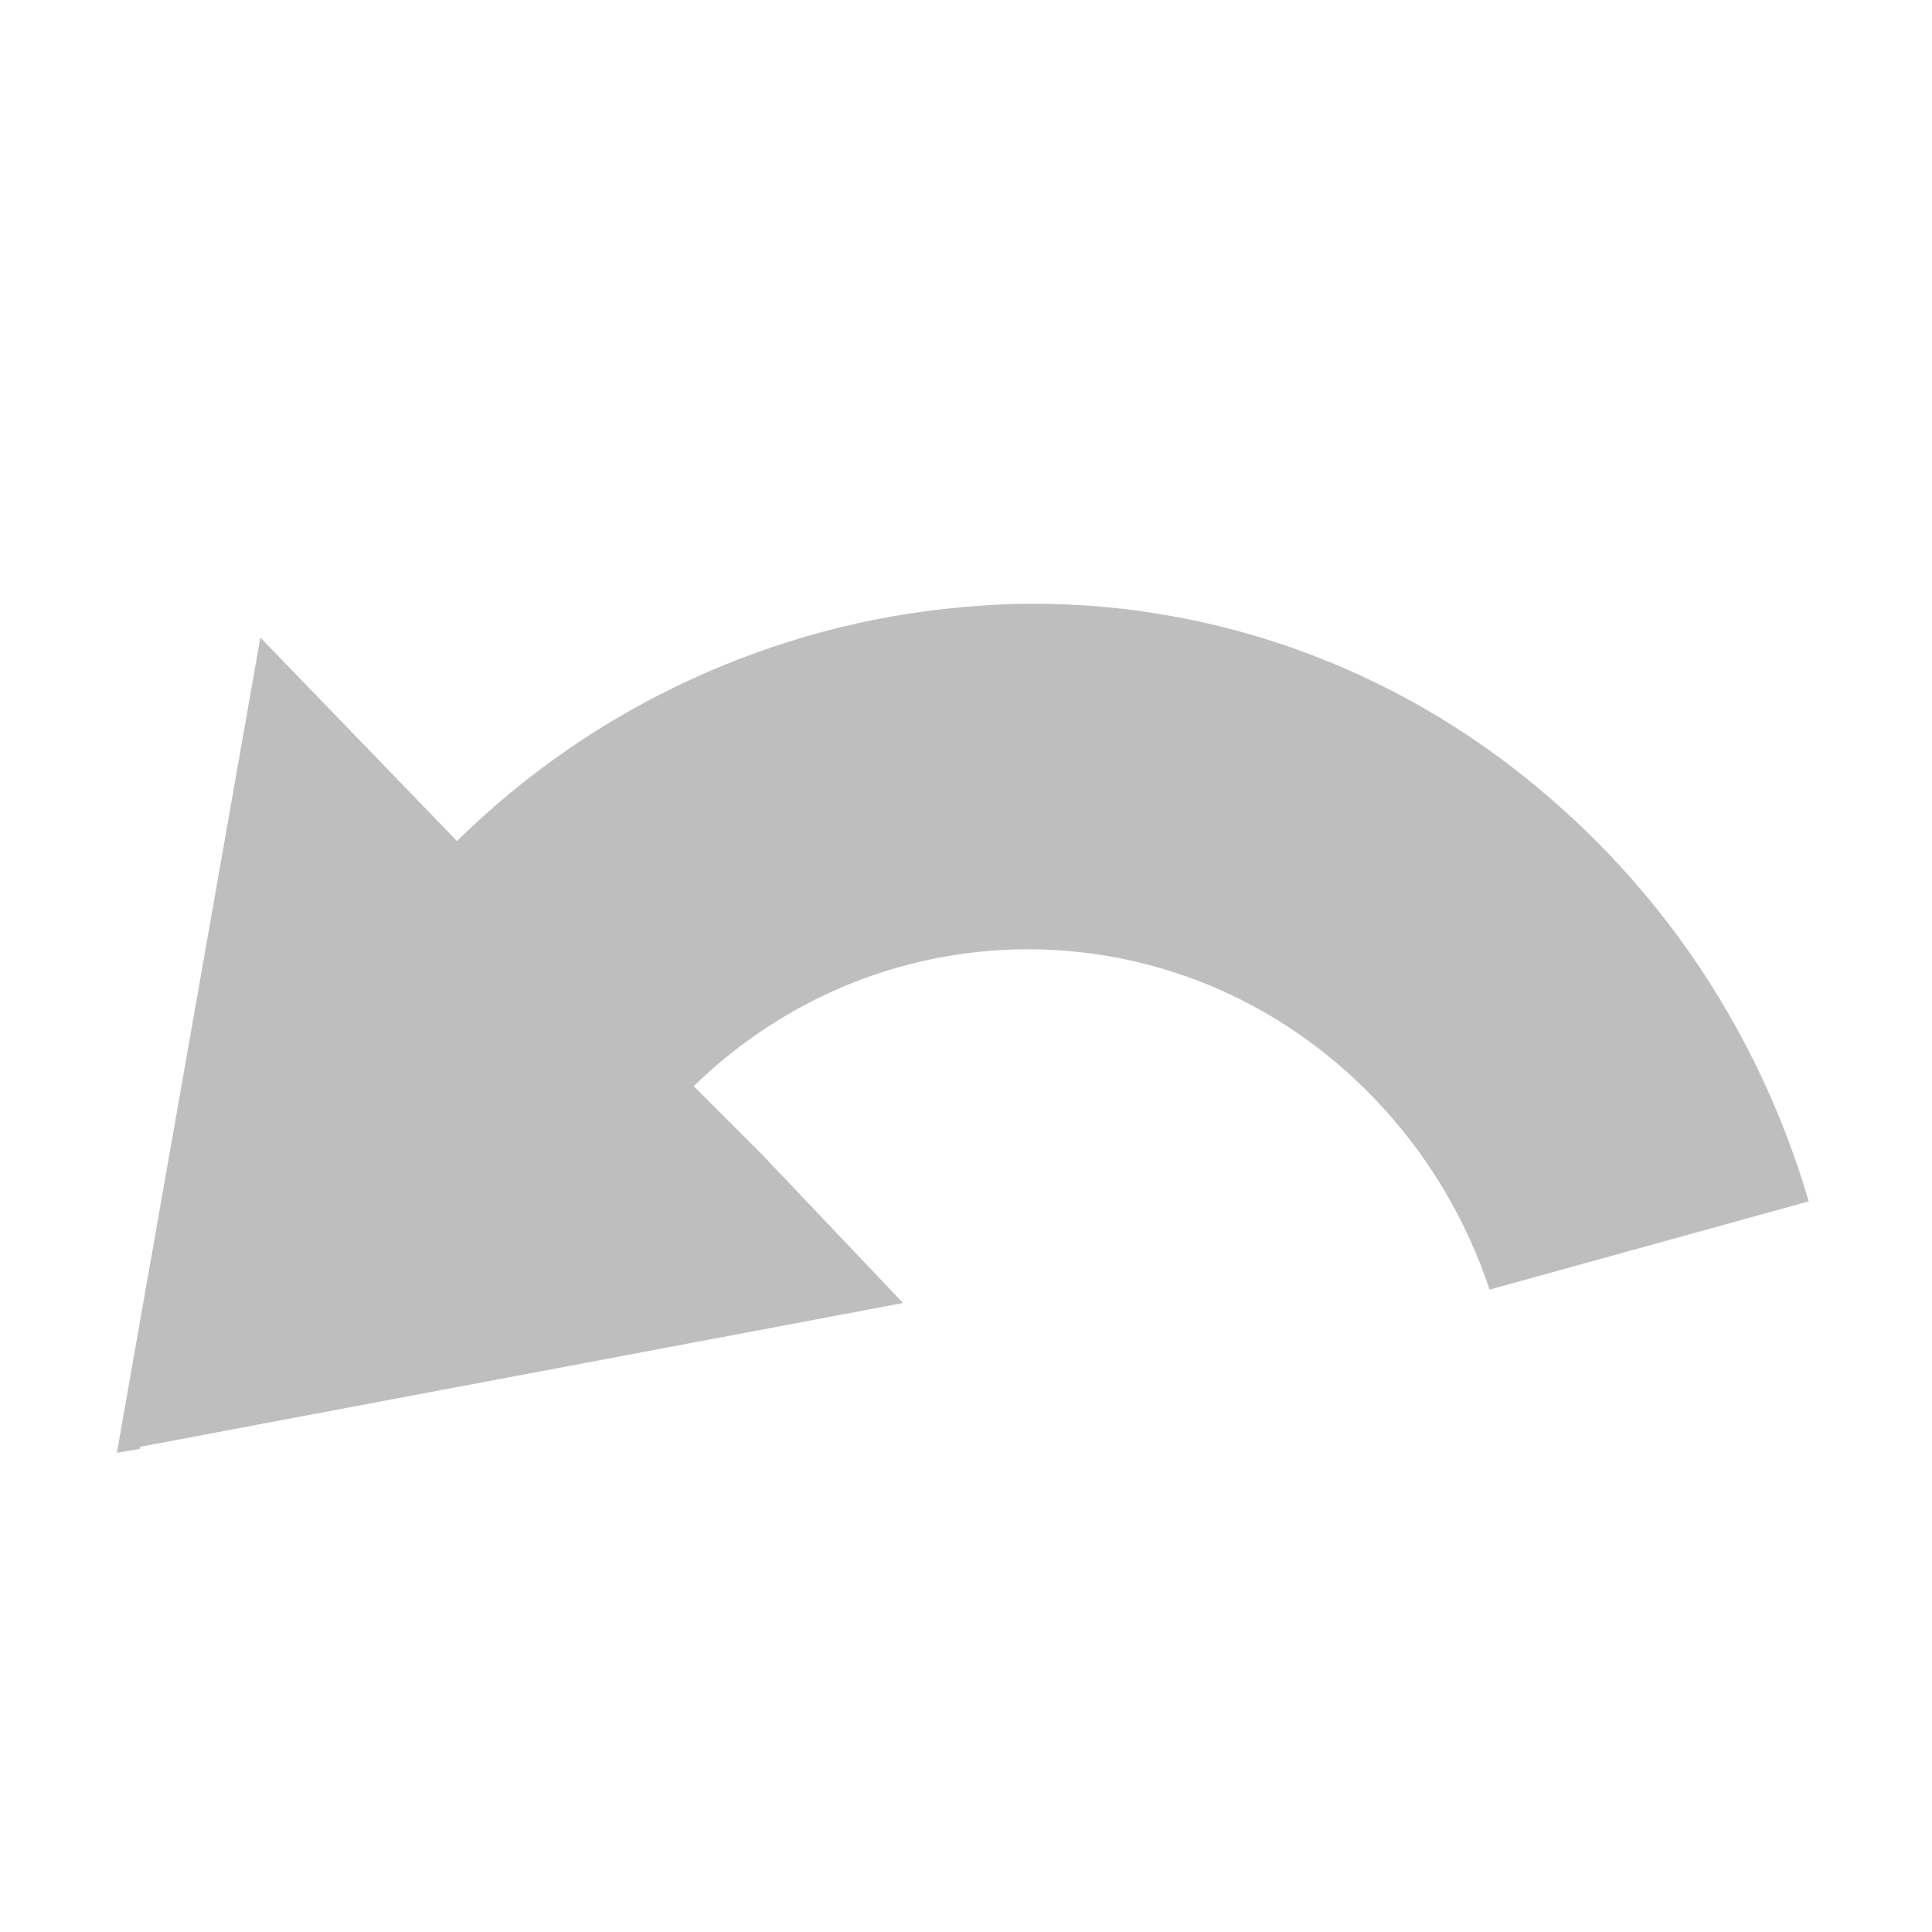
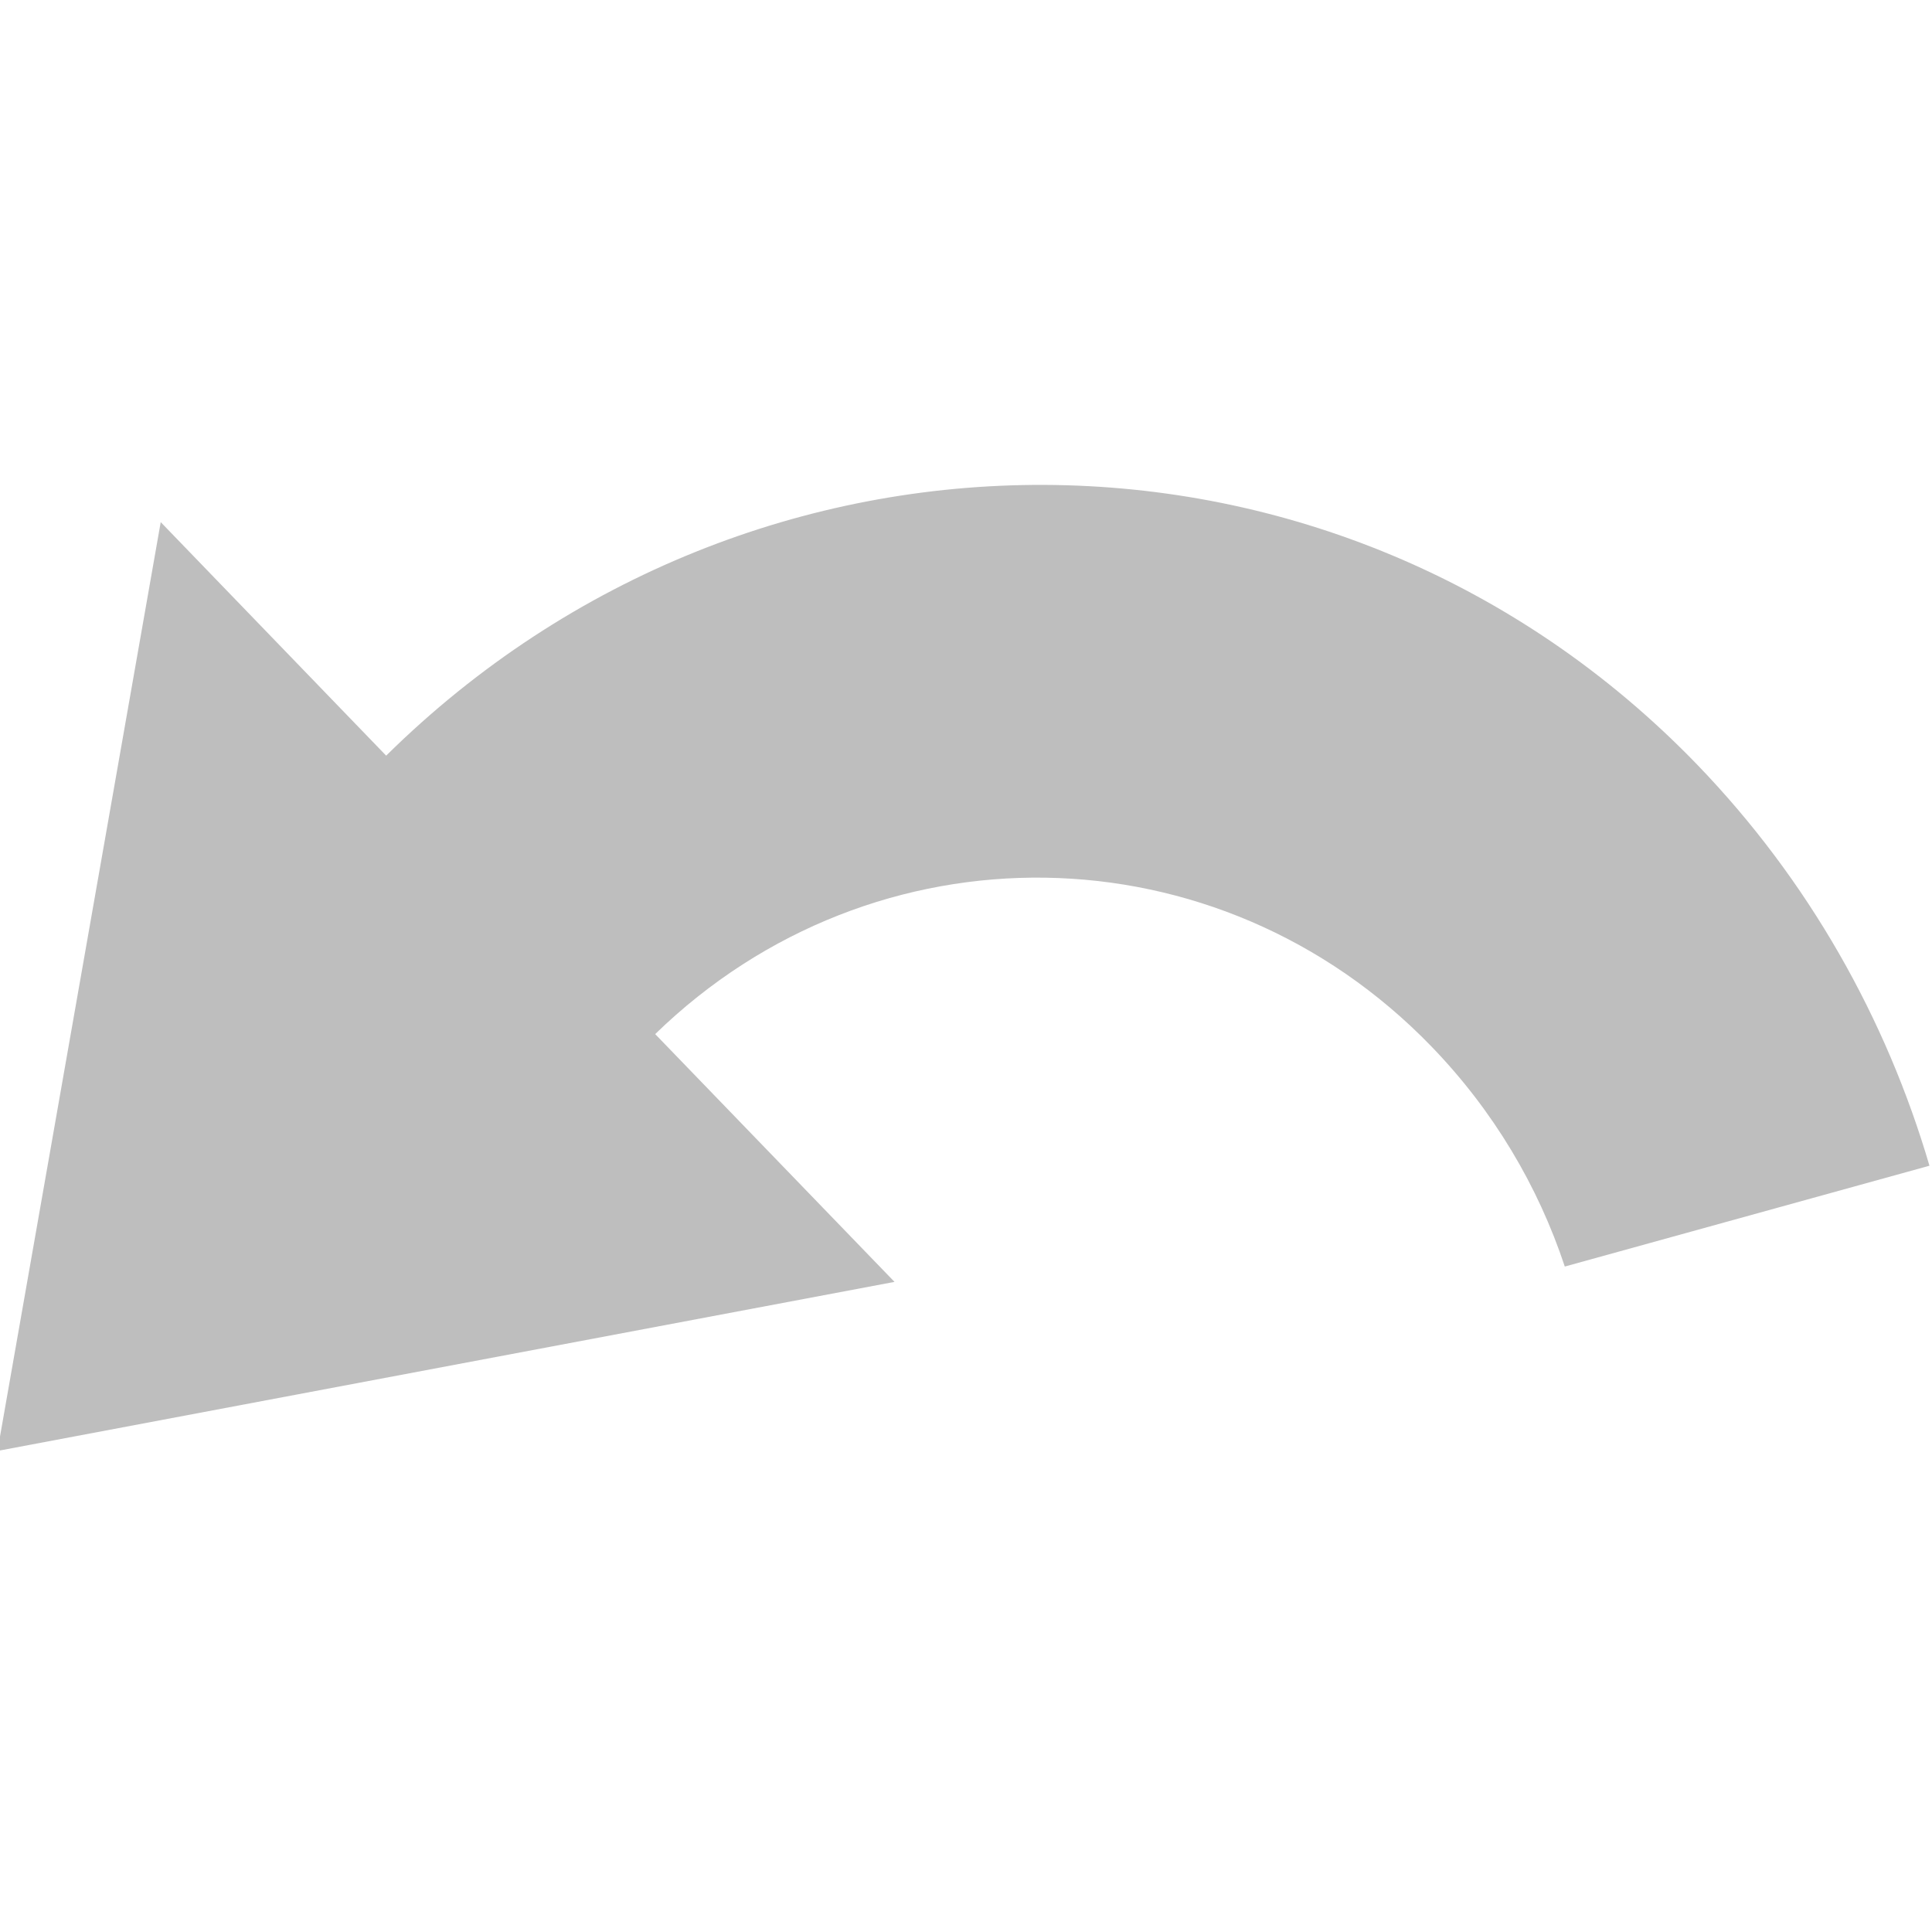
- <svg xmlns="http://www.w3.org/2000/svg" xmlns:xlink="http://www.w3.org/1999/xlink" width="16" height="16" id="svg2" version="1.0">
-   <defs id="defs4">
-     <linearGradient id="StandardGradient" gradientTransform="scale(1.414214,0.7071068)" x1="5.642" y1="7.093" x2="5.642" y2="16.998" gradientUnits="userSpaceOnUse">
-       <stop style="stop-color:#000000;stop-opacity:0.863;" offset="0" id="stop3308" />
-       <stop style="stop-color:#000000;stop-opacity:0.471;" offset="1" id="stop3310" />
-     </linearGradient>
-     <linearGradient xlink:href="#StandardGradient" id="linearGradient3623" gradientUnits="userSpaceOnUse" gradientTransform="matrix(1.414214,0,0,0.7071068,-20,0)" x1="5.642" y1="7.093" x2="5.642" y2="16.998" />
-     <clipPath clipPathUnits="userSpaceOnUse" id="clipPath3630">
-       <path style="fill:#ff00ff;fill-opacity:1;stroke:none;display:inline" d="m -20,0 0,16 16,0 0,-16 -16,0 z m 7.938,5.031 c 1.927,-0.179 3.88,0.484 5.344,2 0.811,0.839 1.375,1.844 1.688,2.906 l -2.625,0.75 C -7.849,10.105 -8.176,9.558 -8.625,9.094 -10.172,7.492 -12.664,7.458 -14.25,9 l 1.719,1.781 -6.5,1.25 1.188,-6.75 1.625,1.688 c 1.163,-1.147 2.658,-1.799 4.156,-1.938 z" id="path3632" />
-     </clipPath>
-     <linearGradient xlink:href="#StandardGradient" id="linearGradient4502" gradientUnits="userSpaceOnUse" gradientTransform="scale(1.414214,0.7071068)" x1="5.642" y1="7.093" x2="5.642" y2="16.998" />
-     <linearGradient xlink:href="#StandardGradient" id="linearGradient4506" gradientUnits="userSpaceOnUse" gradientTransform="scale(1.414214,0.7071068)" x1="5.642" y1="7.093" x2="5.642" y2="16.998" />
-   </defs>
+ <svg xmlns="http://www.w3.org/2000/svg" width="16" height="16" id="svg2" version="1.0">
+   <defs id="defs4" />
  <g id="layer3" style="display:inline">
-     <path id="BevelShadow" style="opacity:1;fill:#bebebe;fill-opacity:1;stroke:none;stroke-width:1;stroke-linecap:round;stroke-linejoin:miter;stroke-miterlimit:4;stroke-dasharray:none;stroke-opacity:1;display:inline" d="M 8.656,5 C 8.416,4.996 8.178,5.009 7.938,5.031 6.439,5.17 4.944,5.821 3.781,6.969 l -1.625,-1.688 -1.188,6.75 L 1.156,12 l 1,-5.719 1.625,1.688 c 2.658,-2.623 6.897,-2.632 9.5,0.062 0.574,0.595 1.02,1.278 1.344,2 L 14.969,9.938 C 14.656,8.875 14.092,7.871 13.281,7.031 12,5.705 10.341,5.028 8.656,5 Z M 5.75,9 5.75,9.969 6.656,10.938 7.469,10.781 6.312,9.562 6.281,9.531 5.75,9 Z M 2.162,5.286 0.979,12.016 7.479,10.791 5.745,8.995 c 1.586,-1.542 4.079,-1.51 5.626,0.091 0.449,0.465 0.772,1.011 0.965,1.594 L 14.979,9.949 C 14.667,8.886 14.106,7.882 13.295,7.043 10.692,4.348 6.453,4.355 3.796,6.977 l -1.634,-1.691 z" />
+     <path style="fill:#bebebe;fill-opacity:1;stroke:none;display:inline" d="M 1.331,4.324 -0.021,12.016 7.408,10.616 5.426,8.564 c 1.812,-1.763 4.662,-1.726 6.43,0.104 0.513,0.531 0.882,1.155 1.103,1.821 L 15.979,9.654 C 15.622,8.439 14.981,7.292 14.055,6.332 11.08,3.252 6.235,3.26 3.198,6.258 L 1.331,4.324 z" id="Symbol" />
  </g>
</svg>
